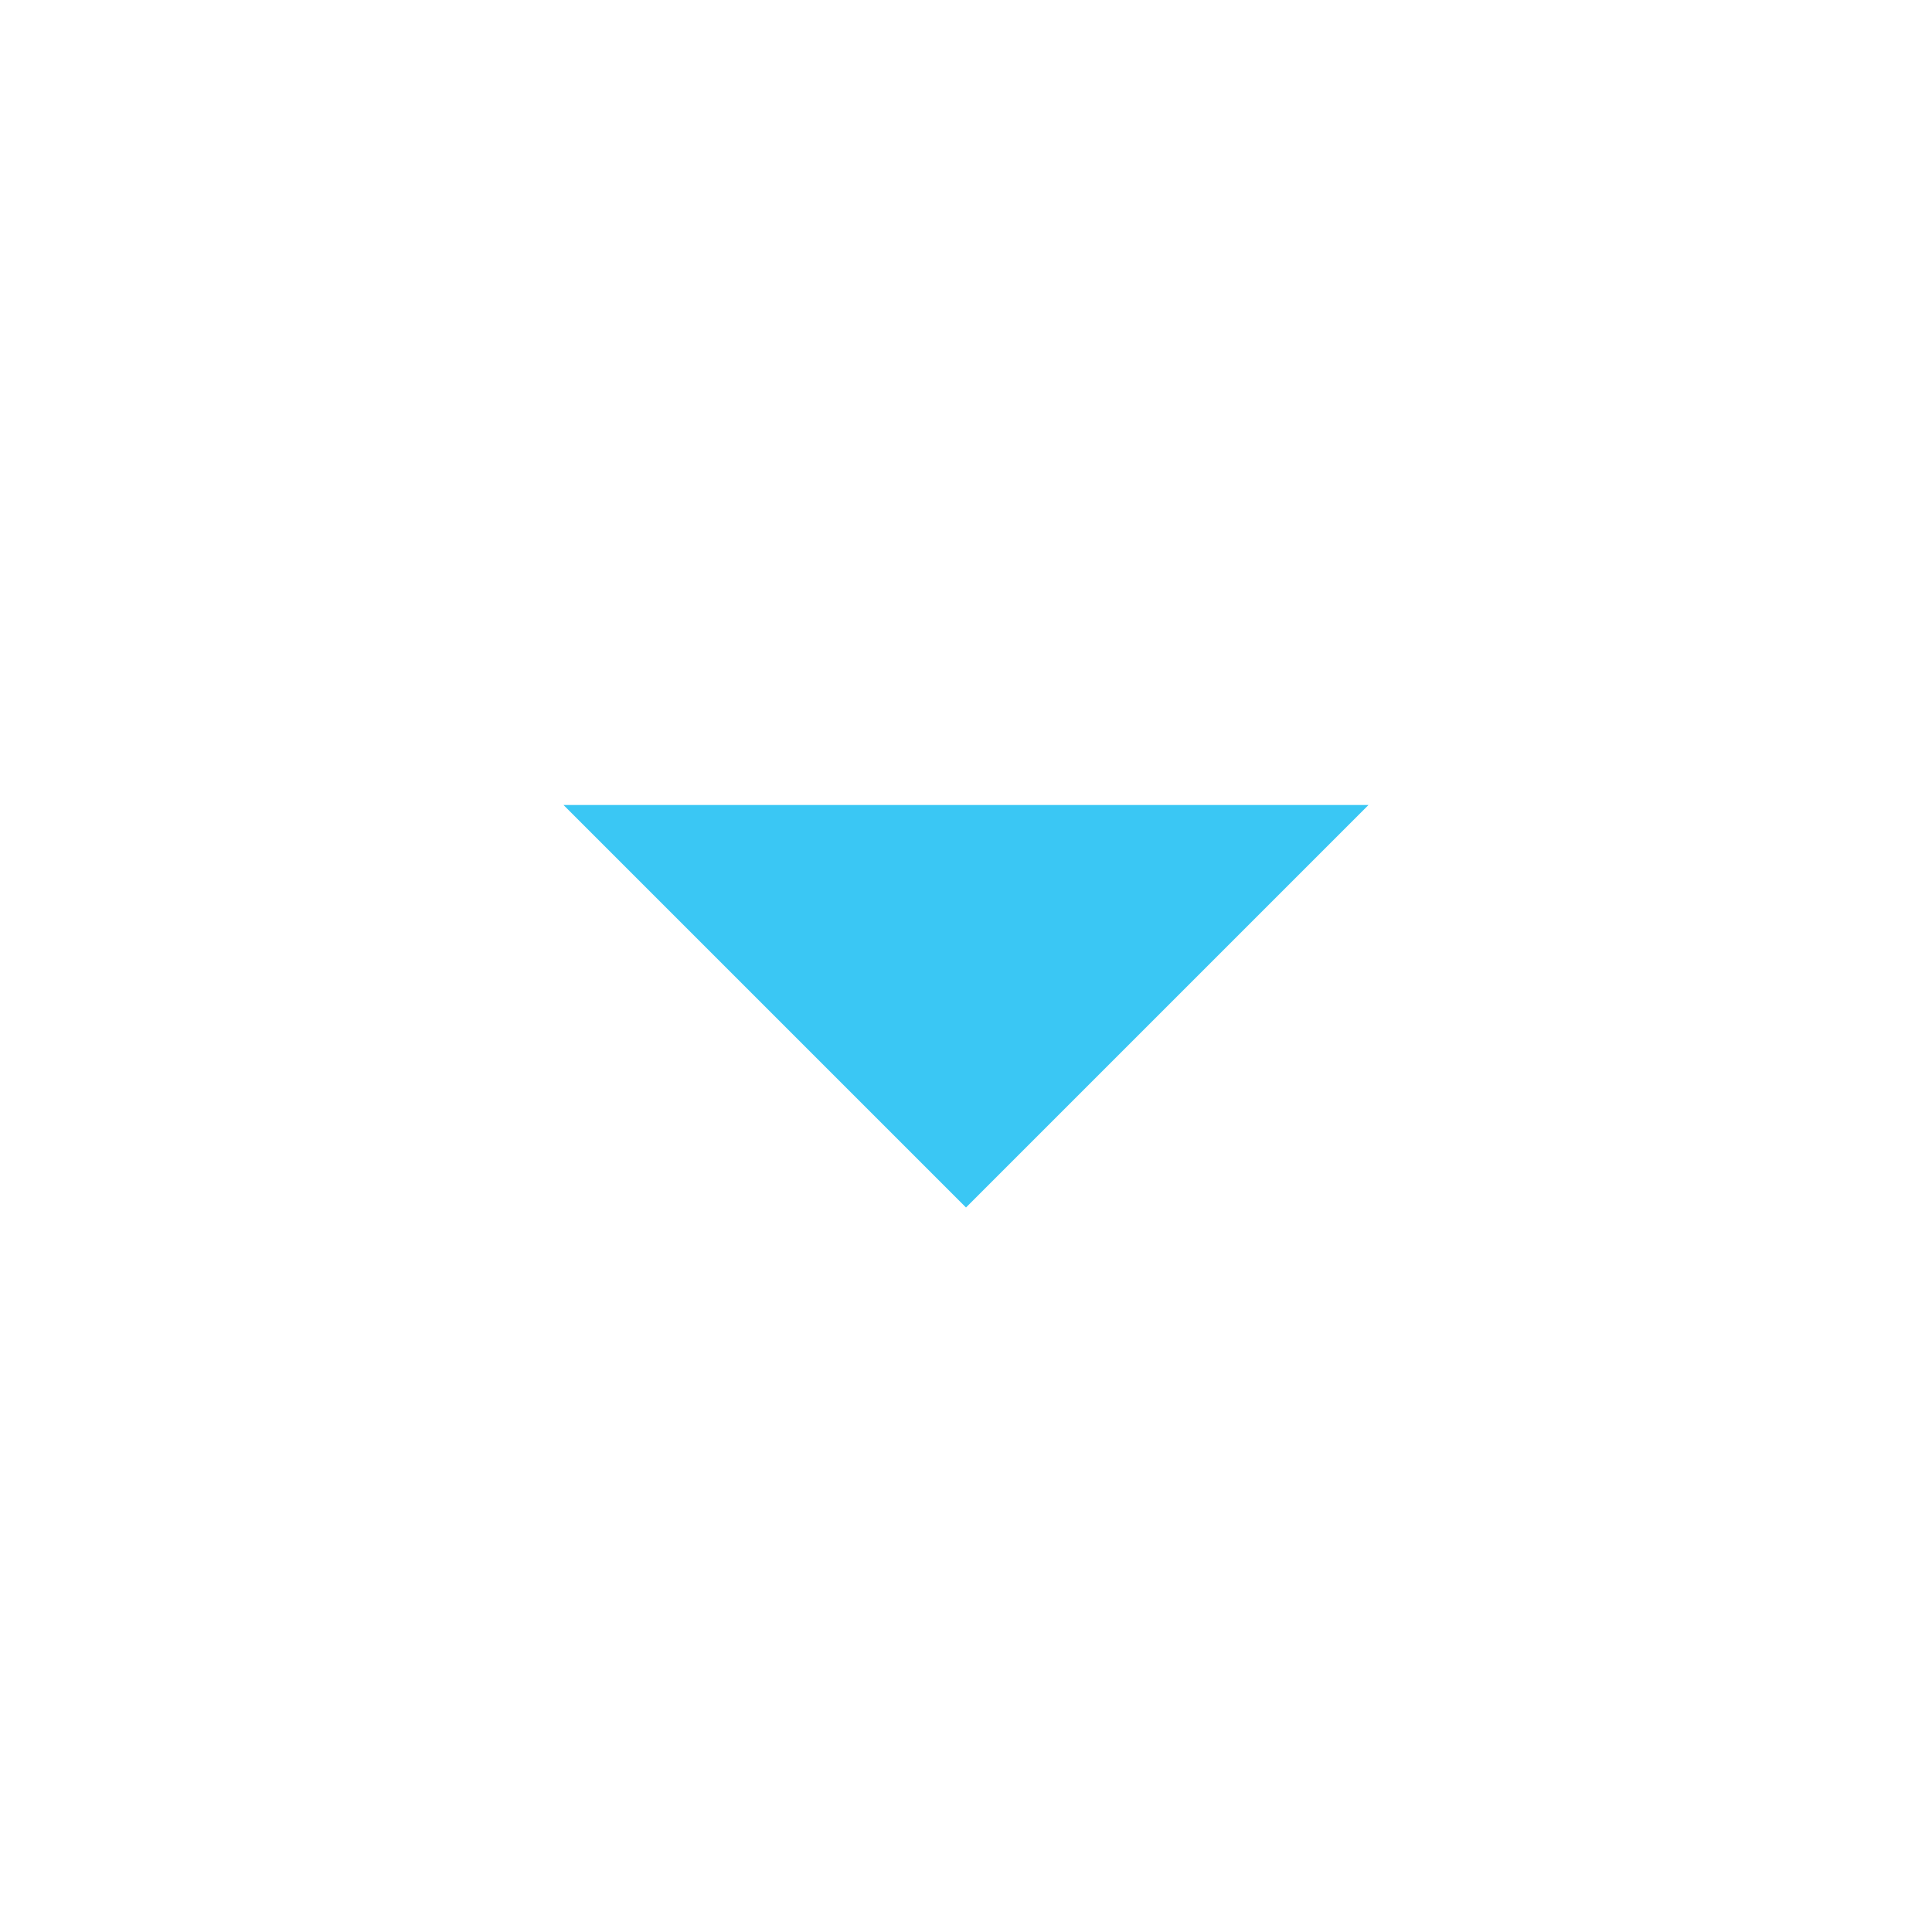
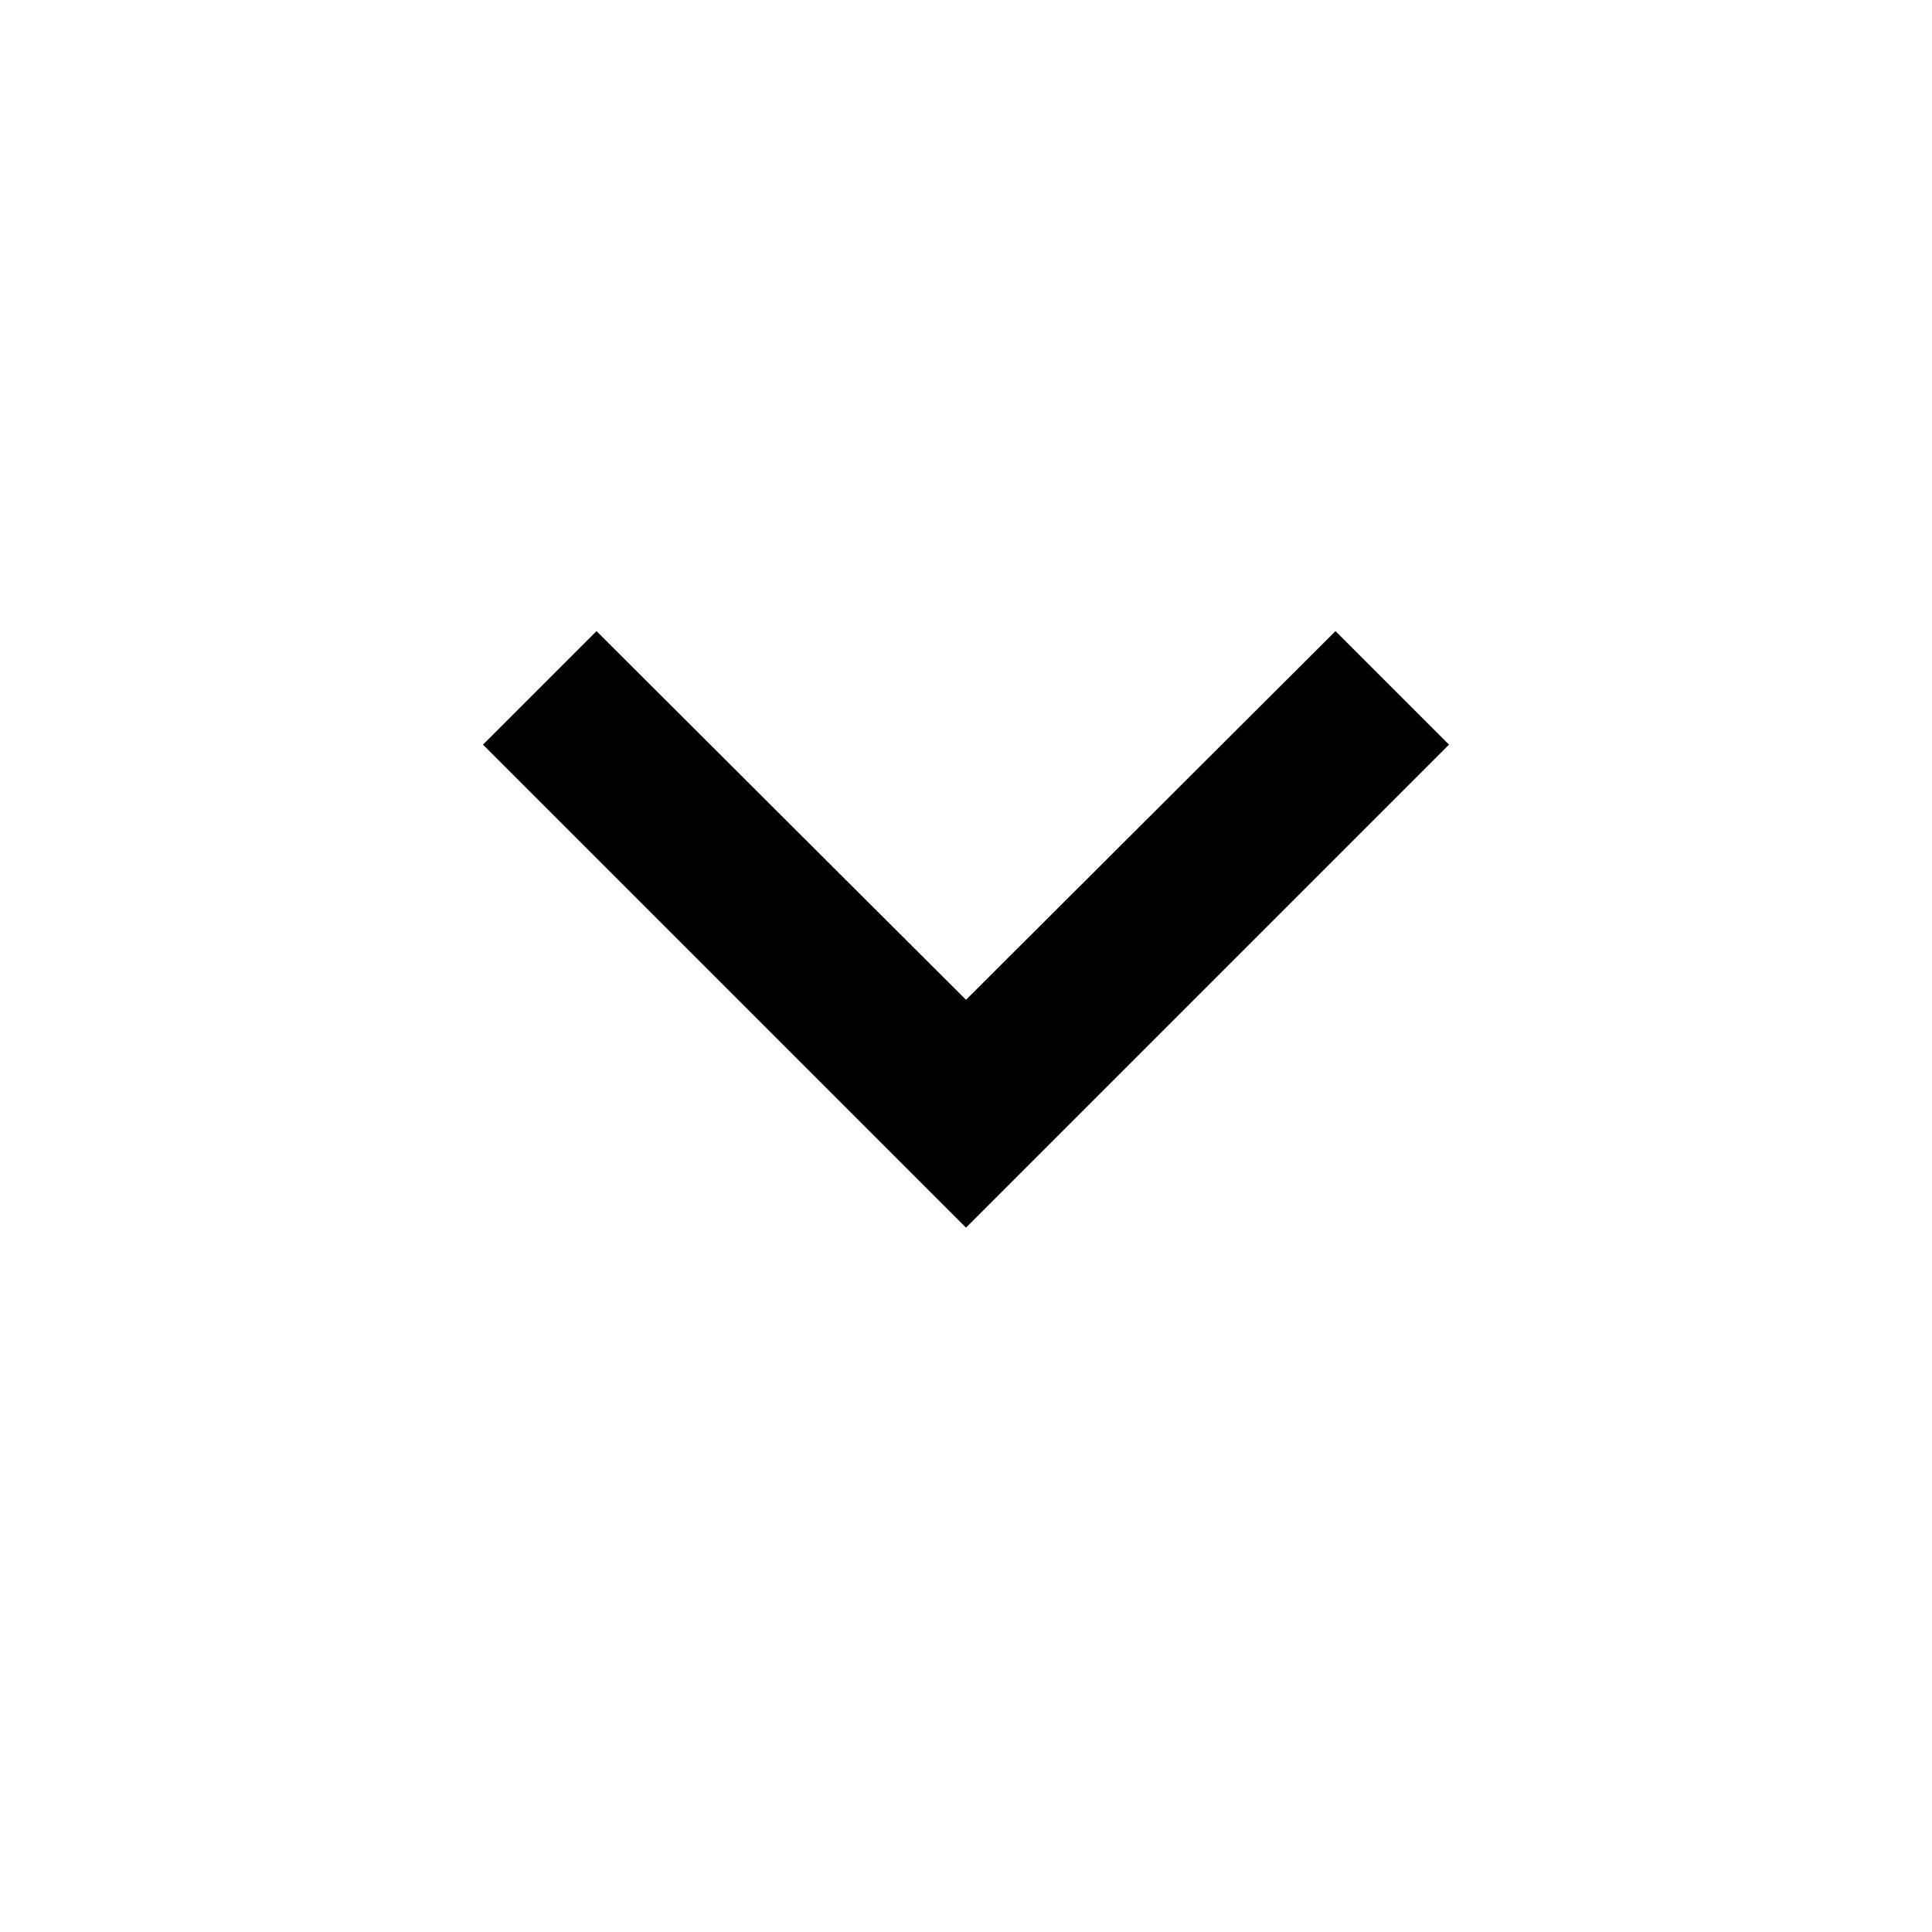
<svg xmlns="http://www.w3.org/2000/svg" version="1.1" width="1024" height="1024" viewBox="0 0 1024 1024">
  <g id="icomoon-ignore">
</g>
-   <path fill="#3AC7F4" d="M298.667 426.667l213.333 213.333 213.333-213.333z" />
+   <path fill="#000" d="M316.16 334.507l195.84 195.413 195.84-195.413 60.16 60.16-256 256-256-256z" />
</svg>
